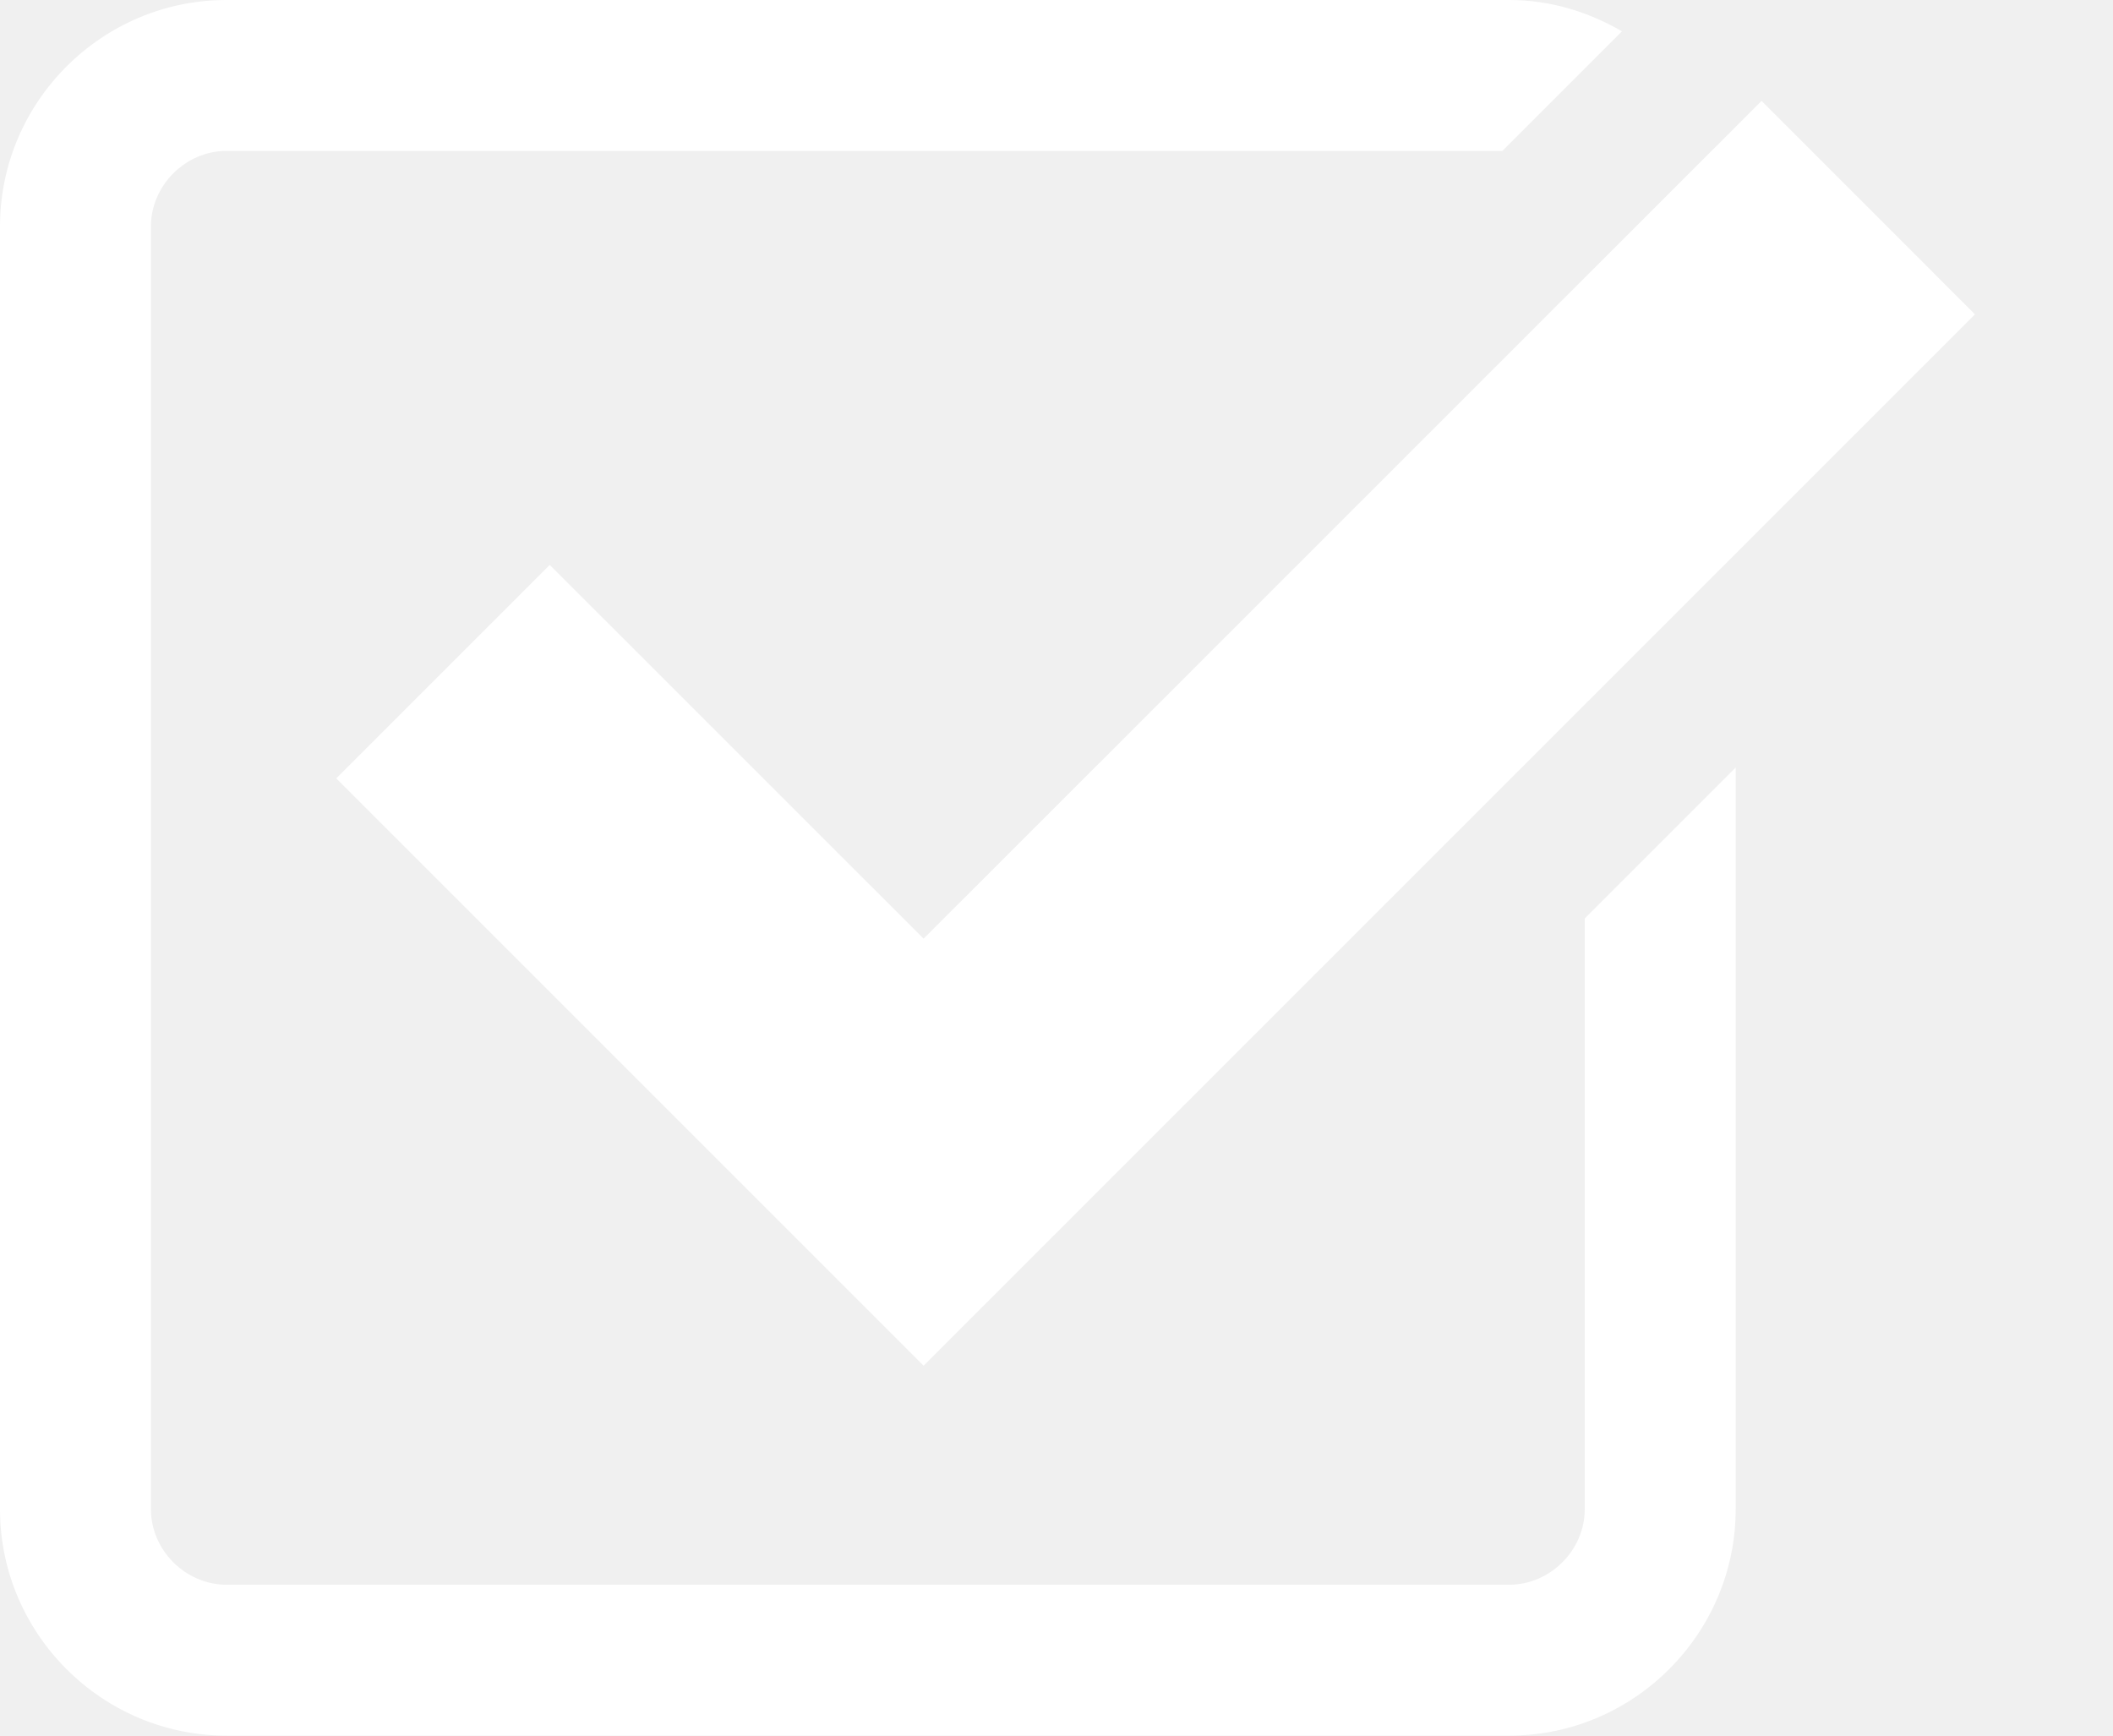
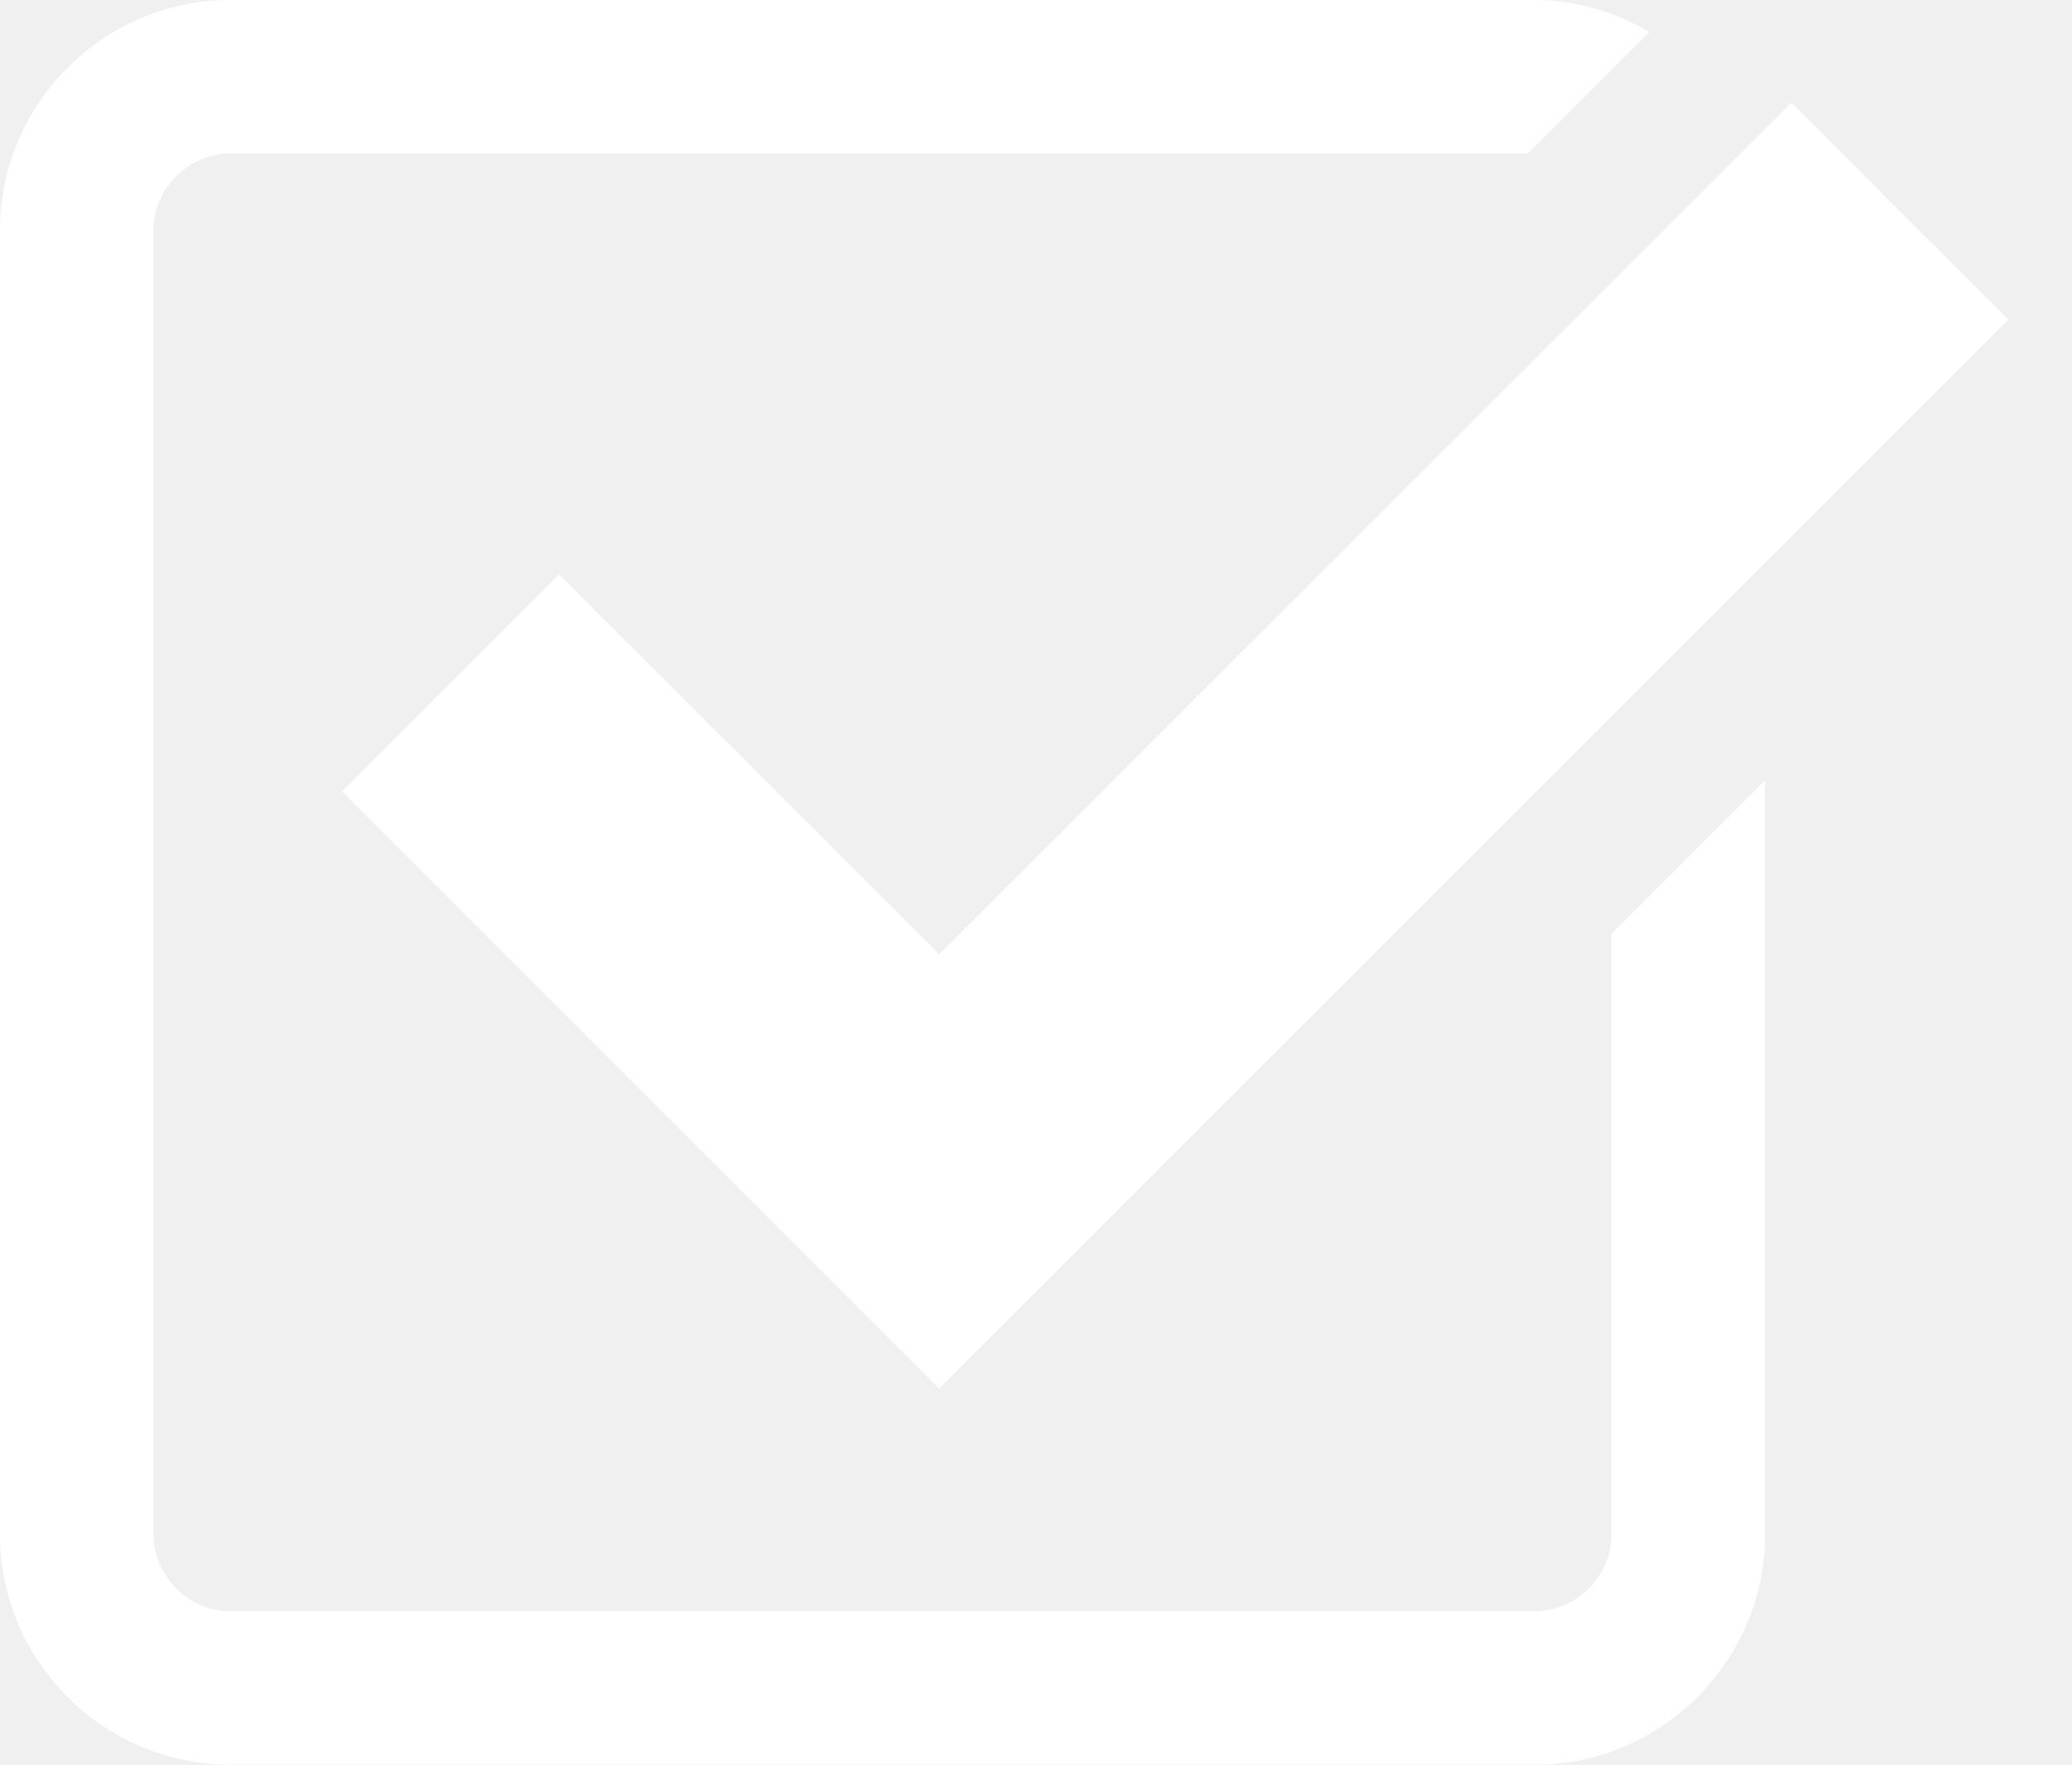
- <svg xmlns="http://www.w3.org/2000/svg" version="1.1" x="0px" y="0px" width="28px" height="23px" viewBox="0 0 28 23" enable-background="new 0 0 28 23" xml:space="preserve">
+ <svg xmlns="http://www.w3.org/2000/svg" version="1.1" x="0px" y="0px" width="27px" height="23px" viewBox="0 0 27 23" xml:space="preserve">
  <g id="Layer_1">
</g>
  <g id="Layer_2" fill="#fff">
    <g>
      <polygon points="7.285,7.486 4.456,10.315 12.239,18.098 26.171,4.166 23.343,1.337 12.239,12.439   " />
      <path d="M21,20c0,0.542-0.458,1-1,1H3c-0.542,0-1-0.458-1-1V3c0-0.542,0.458-1,1-1h16.908l1.585-1.585C21.051,0.158,20.545,0,20,0    H3C1.35,0,0,1.35,0,3v17c0,1.65,1.35,3,3,3h17c1.65,0,3-1.35,3-3v-9.829l-2,2V20z" />
    </g>
  </g>
</svg>
